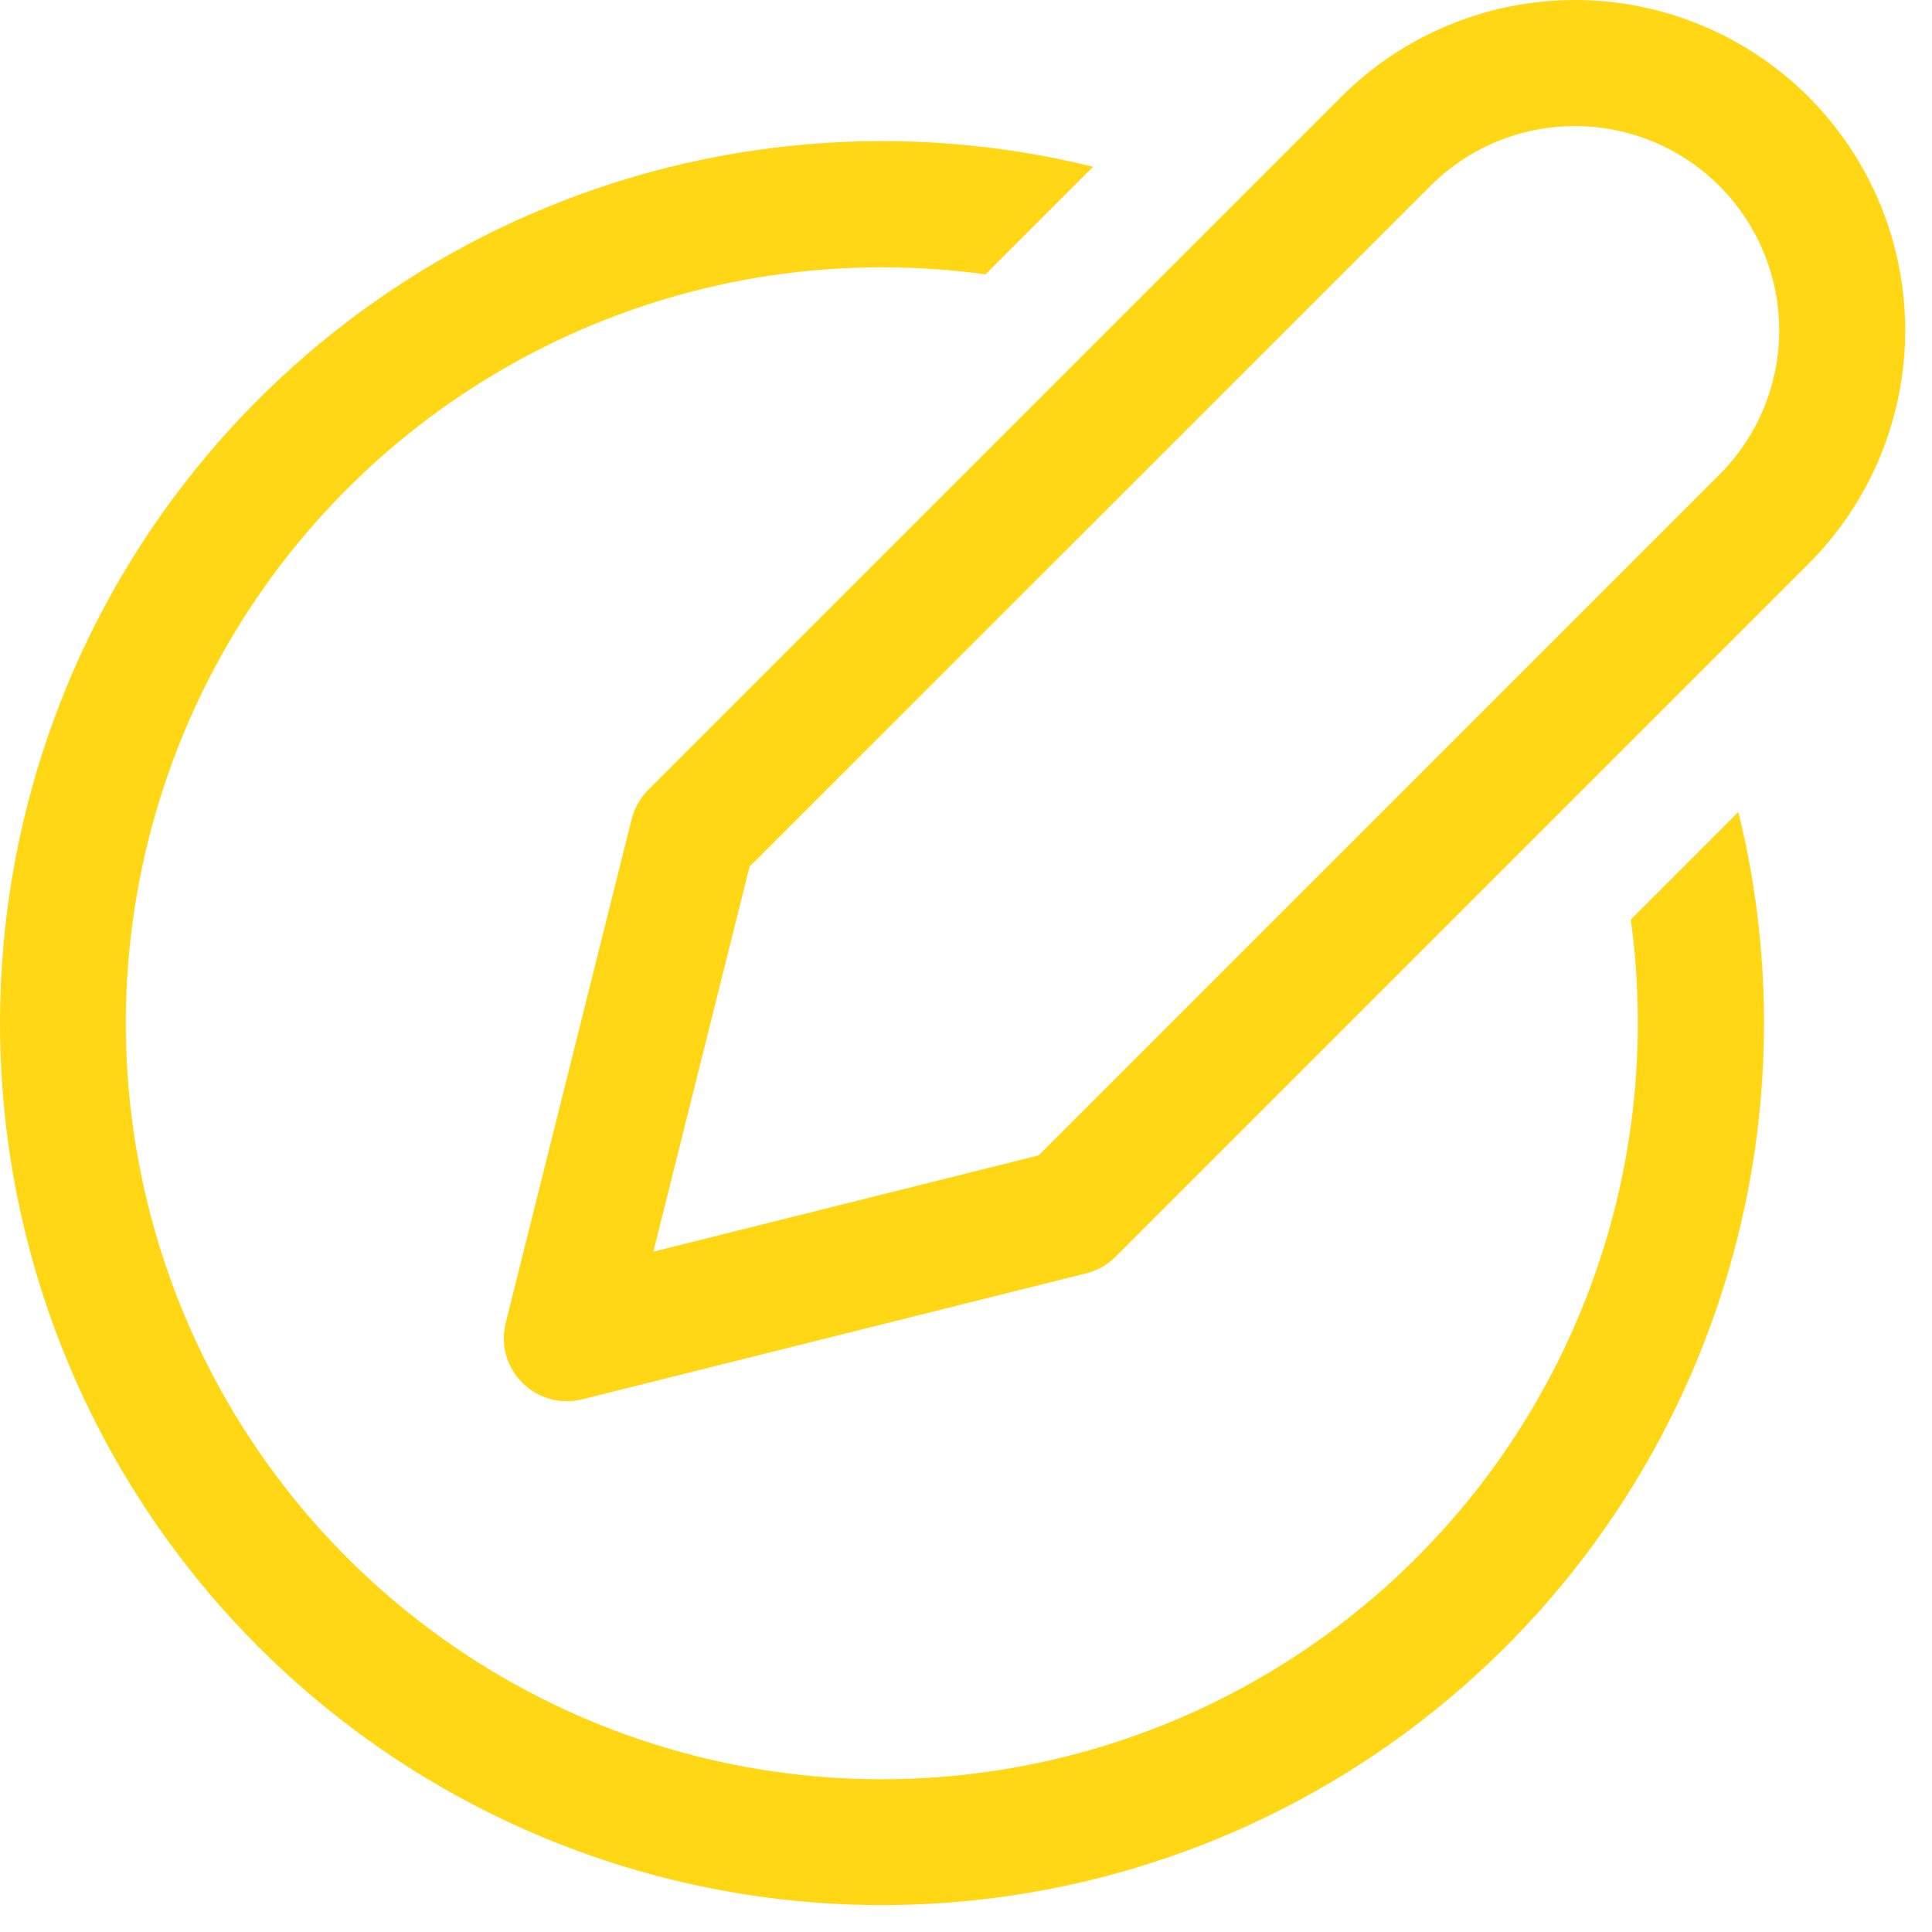
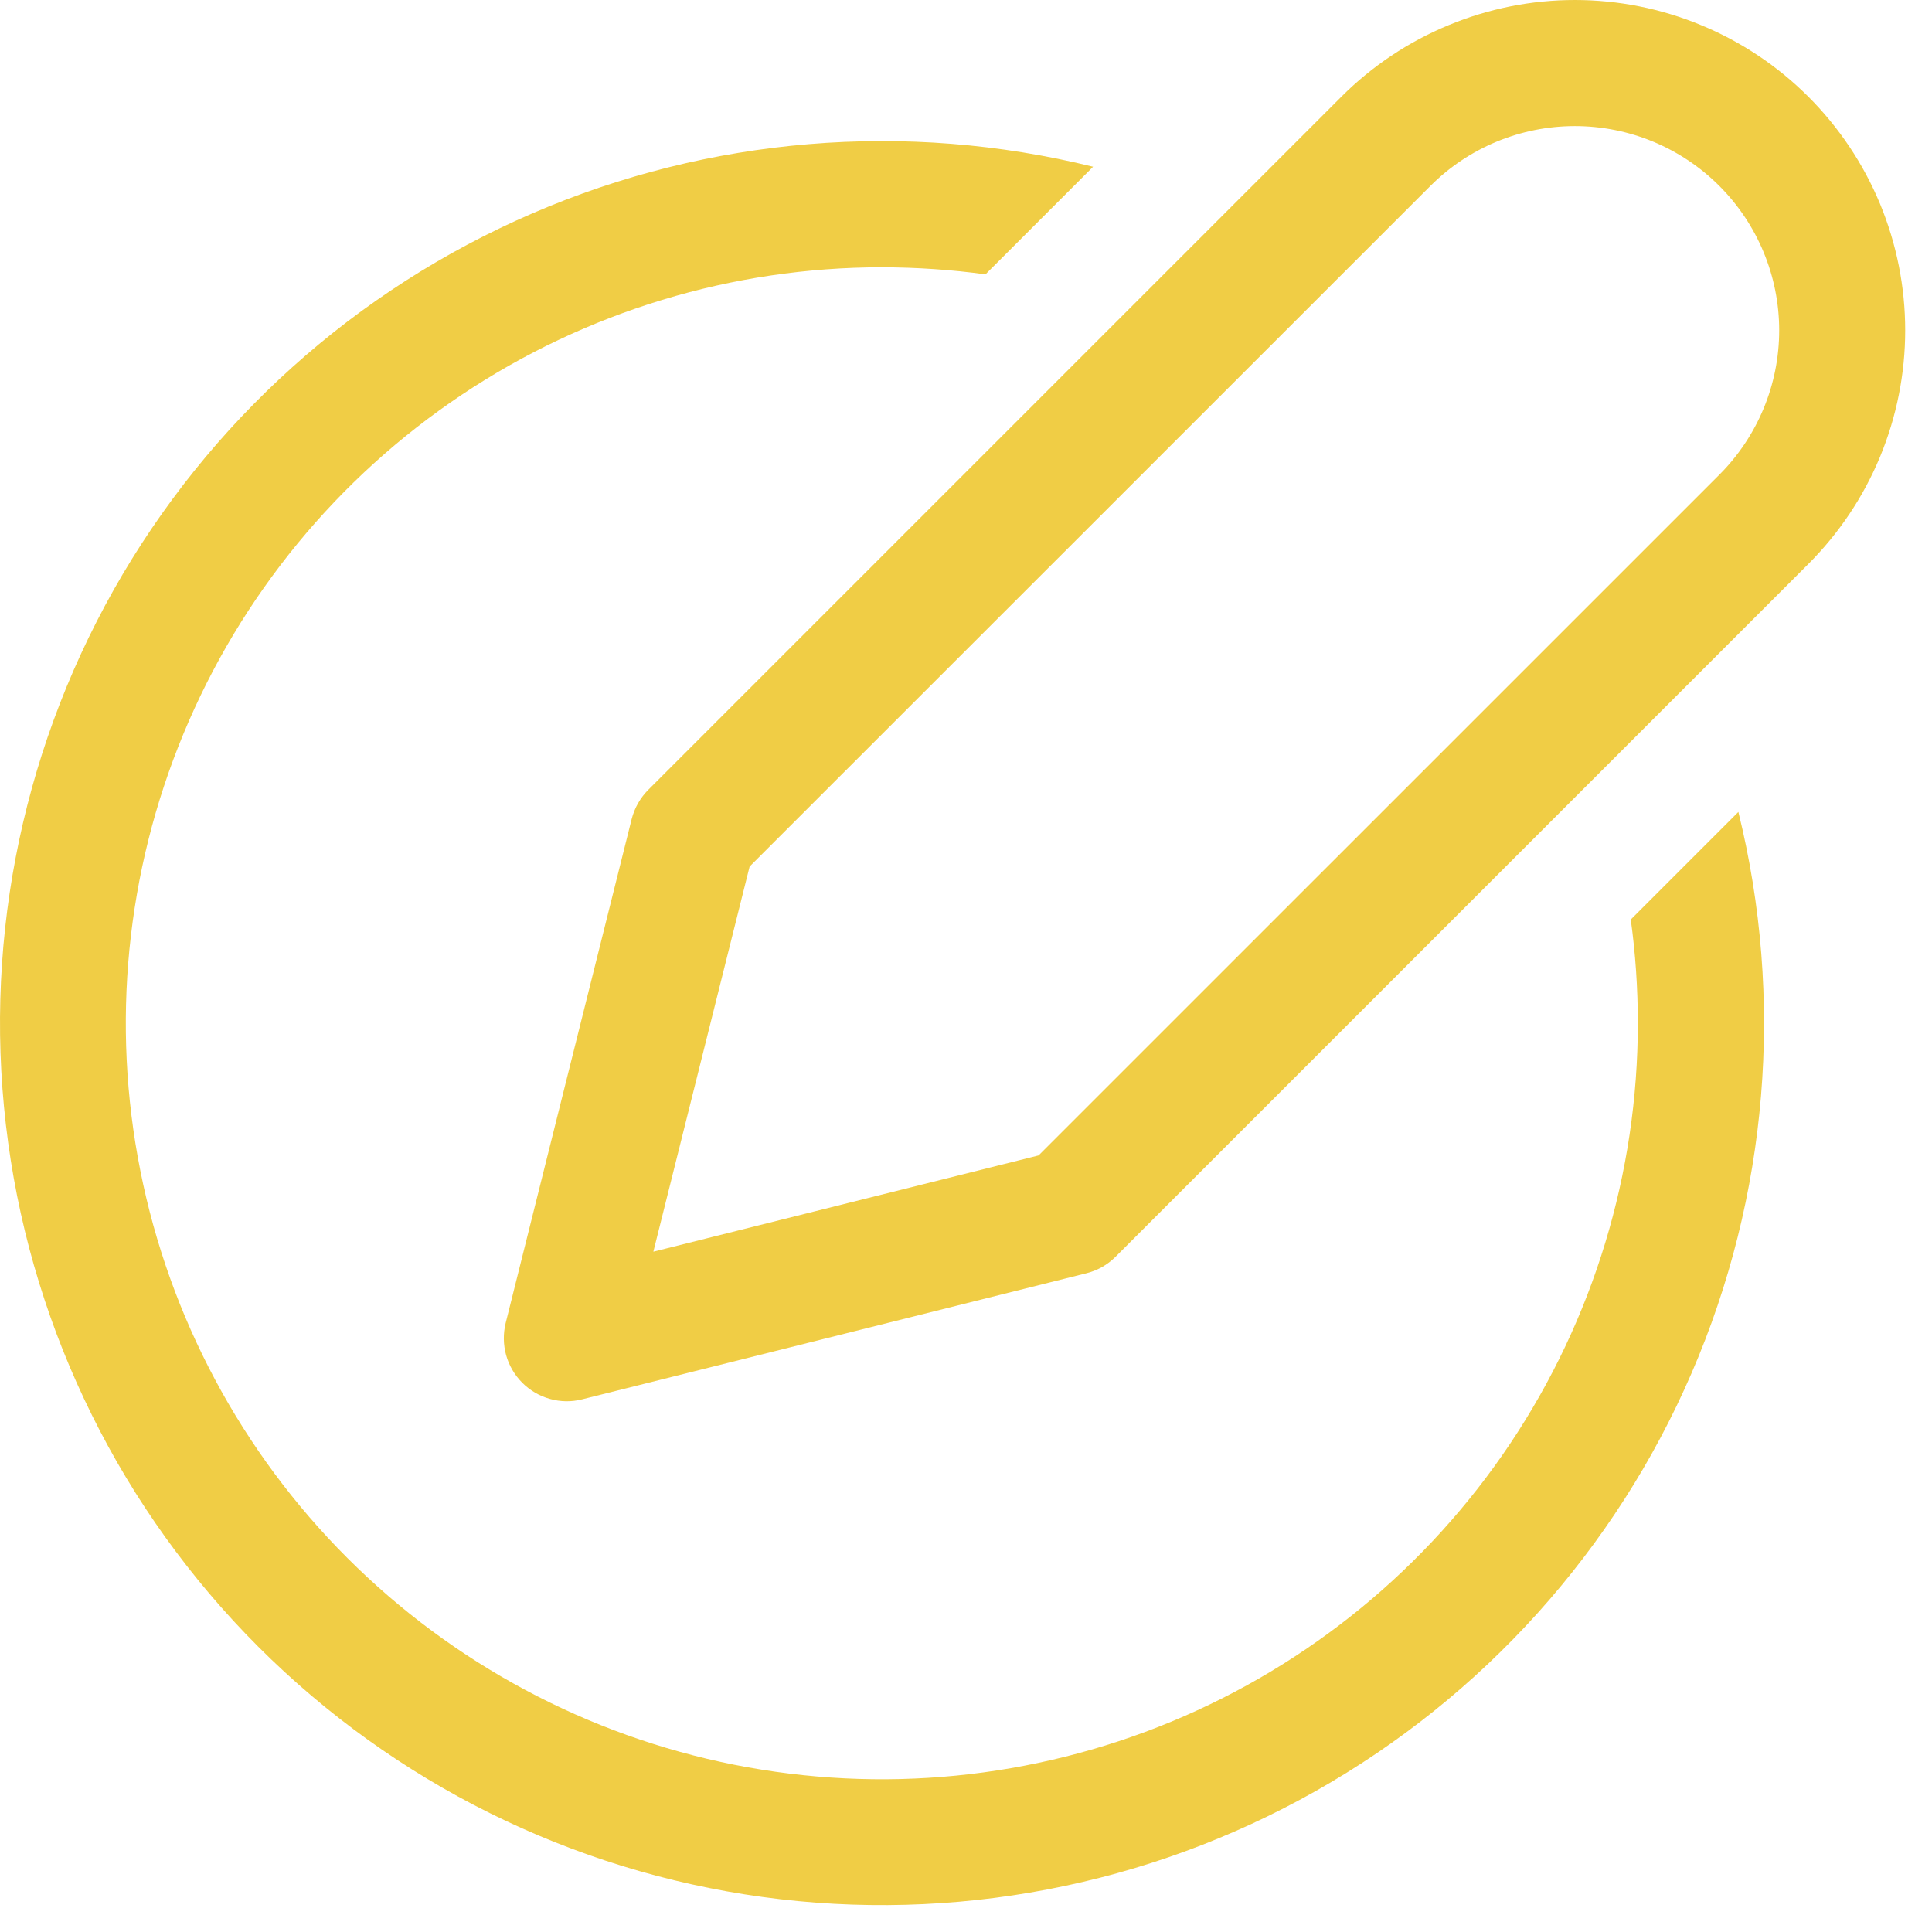
<svg xmlns="http://www.w3.org/2000/svg" width="23" height="23" viewBox="0 0 23 23" fill="none">
-   <path d="M21.529 1.152C21.164 0.787 20.73 0.497 20.253 0.3C19.776 0.102 19.265 0 18.748 0C18.232 0 17.721 0.102 17.244 0.3C16.767 0.497 16.333 0.787 15.968 1.152L7.718 9.402C7.622 9.498 7.554 9.619 7.52 9.75L6.02 15.75C5.989 15.876 5.991 16.008 6.025 16.132C6.06 16.257 6.126 16.37 6.218 16.462C6.309 16.553 6.423 16.62 6.548 16.654C6.672 16.689 6.804 16.691 6.929 16.659L12.929 15.159C13.062 15.127 13.182 15.059 13.279 14.963L21.529 6.713C21.894 6.348 22.184 5.915 22.382 5.437C22.579 4.96 22.681 4.449 22.681 3.933C22.681 3.416 22.579 2.905 22.382 2.428C22.184 1.951 21.894 1.517 21.529 1.152ZM17.029 2.213C17.485 1.757 18.104 1.501 18.748 1.501C19.394 1.501 20.012 1.757 20.468 2.213C20.924 2.669 21.181 3.288 21.181 3.933C21.181 4.578 20.924 5.196 20.468 5.652L12.364 13.755L7.778 14.901L8.924 10.316L17.029 2.213ZM10.498 3.182C10.918 3.183 11.329 3.211 11.732 3.266L13.013 1.985C10.787 1.436 8.441 1.631 6.336 2.541C4.231 3.45 2.481 5.024 1.354 7.021C0.228 9.019 -0.214 11.33 0.097 13.602C0.408 15.875 1.454 17.983 3.075 19.604C4.697 21.226 6.805 22.272 9.077 22.583C11.349 22.894 13.661 22.452 15.658 21.325C17.656 20.198 19.23 18.449 20.139 16.344C21.049 14.238 21.244 11.893 20.695 9.666L19.414 10.947C19.47 11.352 19.498 11.764 19.498 12.182C19.498 13.962 18.97 15.702 17.981 17.182C16.992 18.662 15.586 19.816 13.942 20.497C12.297 21.178 10.488 21.356 8.742 21.009C6.996 20.662 5.393 19.805 4.134 18.546C2.875 17.287 2.018 15.684 1.671 13.938C1.323 12.192 1.502 10.382 2.183 8.738C2.864 7.093 4.018 5.688 5.498 4.699C6.978 3.71 8.718 3.182 10.498 3.182Z" fill="#FFD715" />
+   <path d="M21.529 1.152C21.164 0.787 20.73 0.497 20.253 0.3C19.776 0.102 19.265 0 18.748 0C18.232 0 17.721 0.102 17.244 0.3C16.767 0.497 16.333 0.787 15.968 1.152L7.718 9.402C7.622 9.498 7.554 9.619 7.52 9.75L6.02 15.75C5.989 15.876 5.991 16.008 6.025 16.132C6.06 16.257 6.126 16.37 6.218 16.462C6.309 16.553 6.423 16.62 6.548 16.654C6.672 16.689 6.804 16.691 6.929 16.659L12.929 15.159C13.062 15.127 13.182 15.059 13.279 14.963L21.529 6.713C21.894 6.348 22.184 5.915 22.382 5.437C22.579 4.96 22.681 4.449 22.681 3.933C22.681 3.416 22.579 2.905 22.382 2.428C22.184 1.951 21.894 1.517 21.529 1.152ZM17.029 2.213C17.485 1.757 18.104 1.501 18.748 1.501C19.394 1.501 20.012 1.757 20.468 2.213C20.924 2.669 21.181 3.288 21.181 3.933C21.181 4.578 20.924 5.196 20.468 5.652L12.364 13.755L7.778 14.901L8.924 10.316L17.029 2.213ZM10.498 3.182C10.918 3.183 11.329 3.211 11.732 3.266L13.013 1.985C10.787 1.436 8.441 1.631 6.336 2.541C4.231 3.45 2.481 5.024 1.354 7.021C0.228 9.019 -0.214 11.33 0.097 13.602C0.408 15.875 1.454 17.983 3.075 19.604C4.697 21.226 6.805 22.272 9.077 22.583C11.349 22.894 13.661 22.452 15.658 21.325C17.656 20.198 19.23 18.449 20.139 16.344C21.049 14.238 21.244 11.893 20.695 9.666L19.414 10.947C19.47 11.352 19.498 11.764 19.498 12.182C19.498 13.962 18.97 15.702 17.981 17.182C16.992 18.662 15.586 19.816 13.942 20.497C12.297 21.178 10.488 21.356 8.742 21.009C6.996 20.662 5.393 19.805 4.134 18.546C2.875 17.287 2.018 15.684 1.671 13.938C1.323 12.192 1.502 10.382 2.183 8.738C2.864 7.093 4.018 5.688 5.498 4.699C6.978 3.71 8.718 3.182 10.498 3.182Z" fill="#f0cd45" />
</svg>
